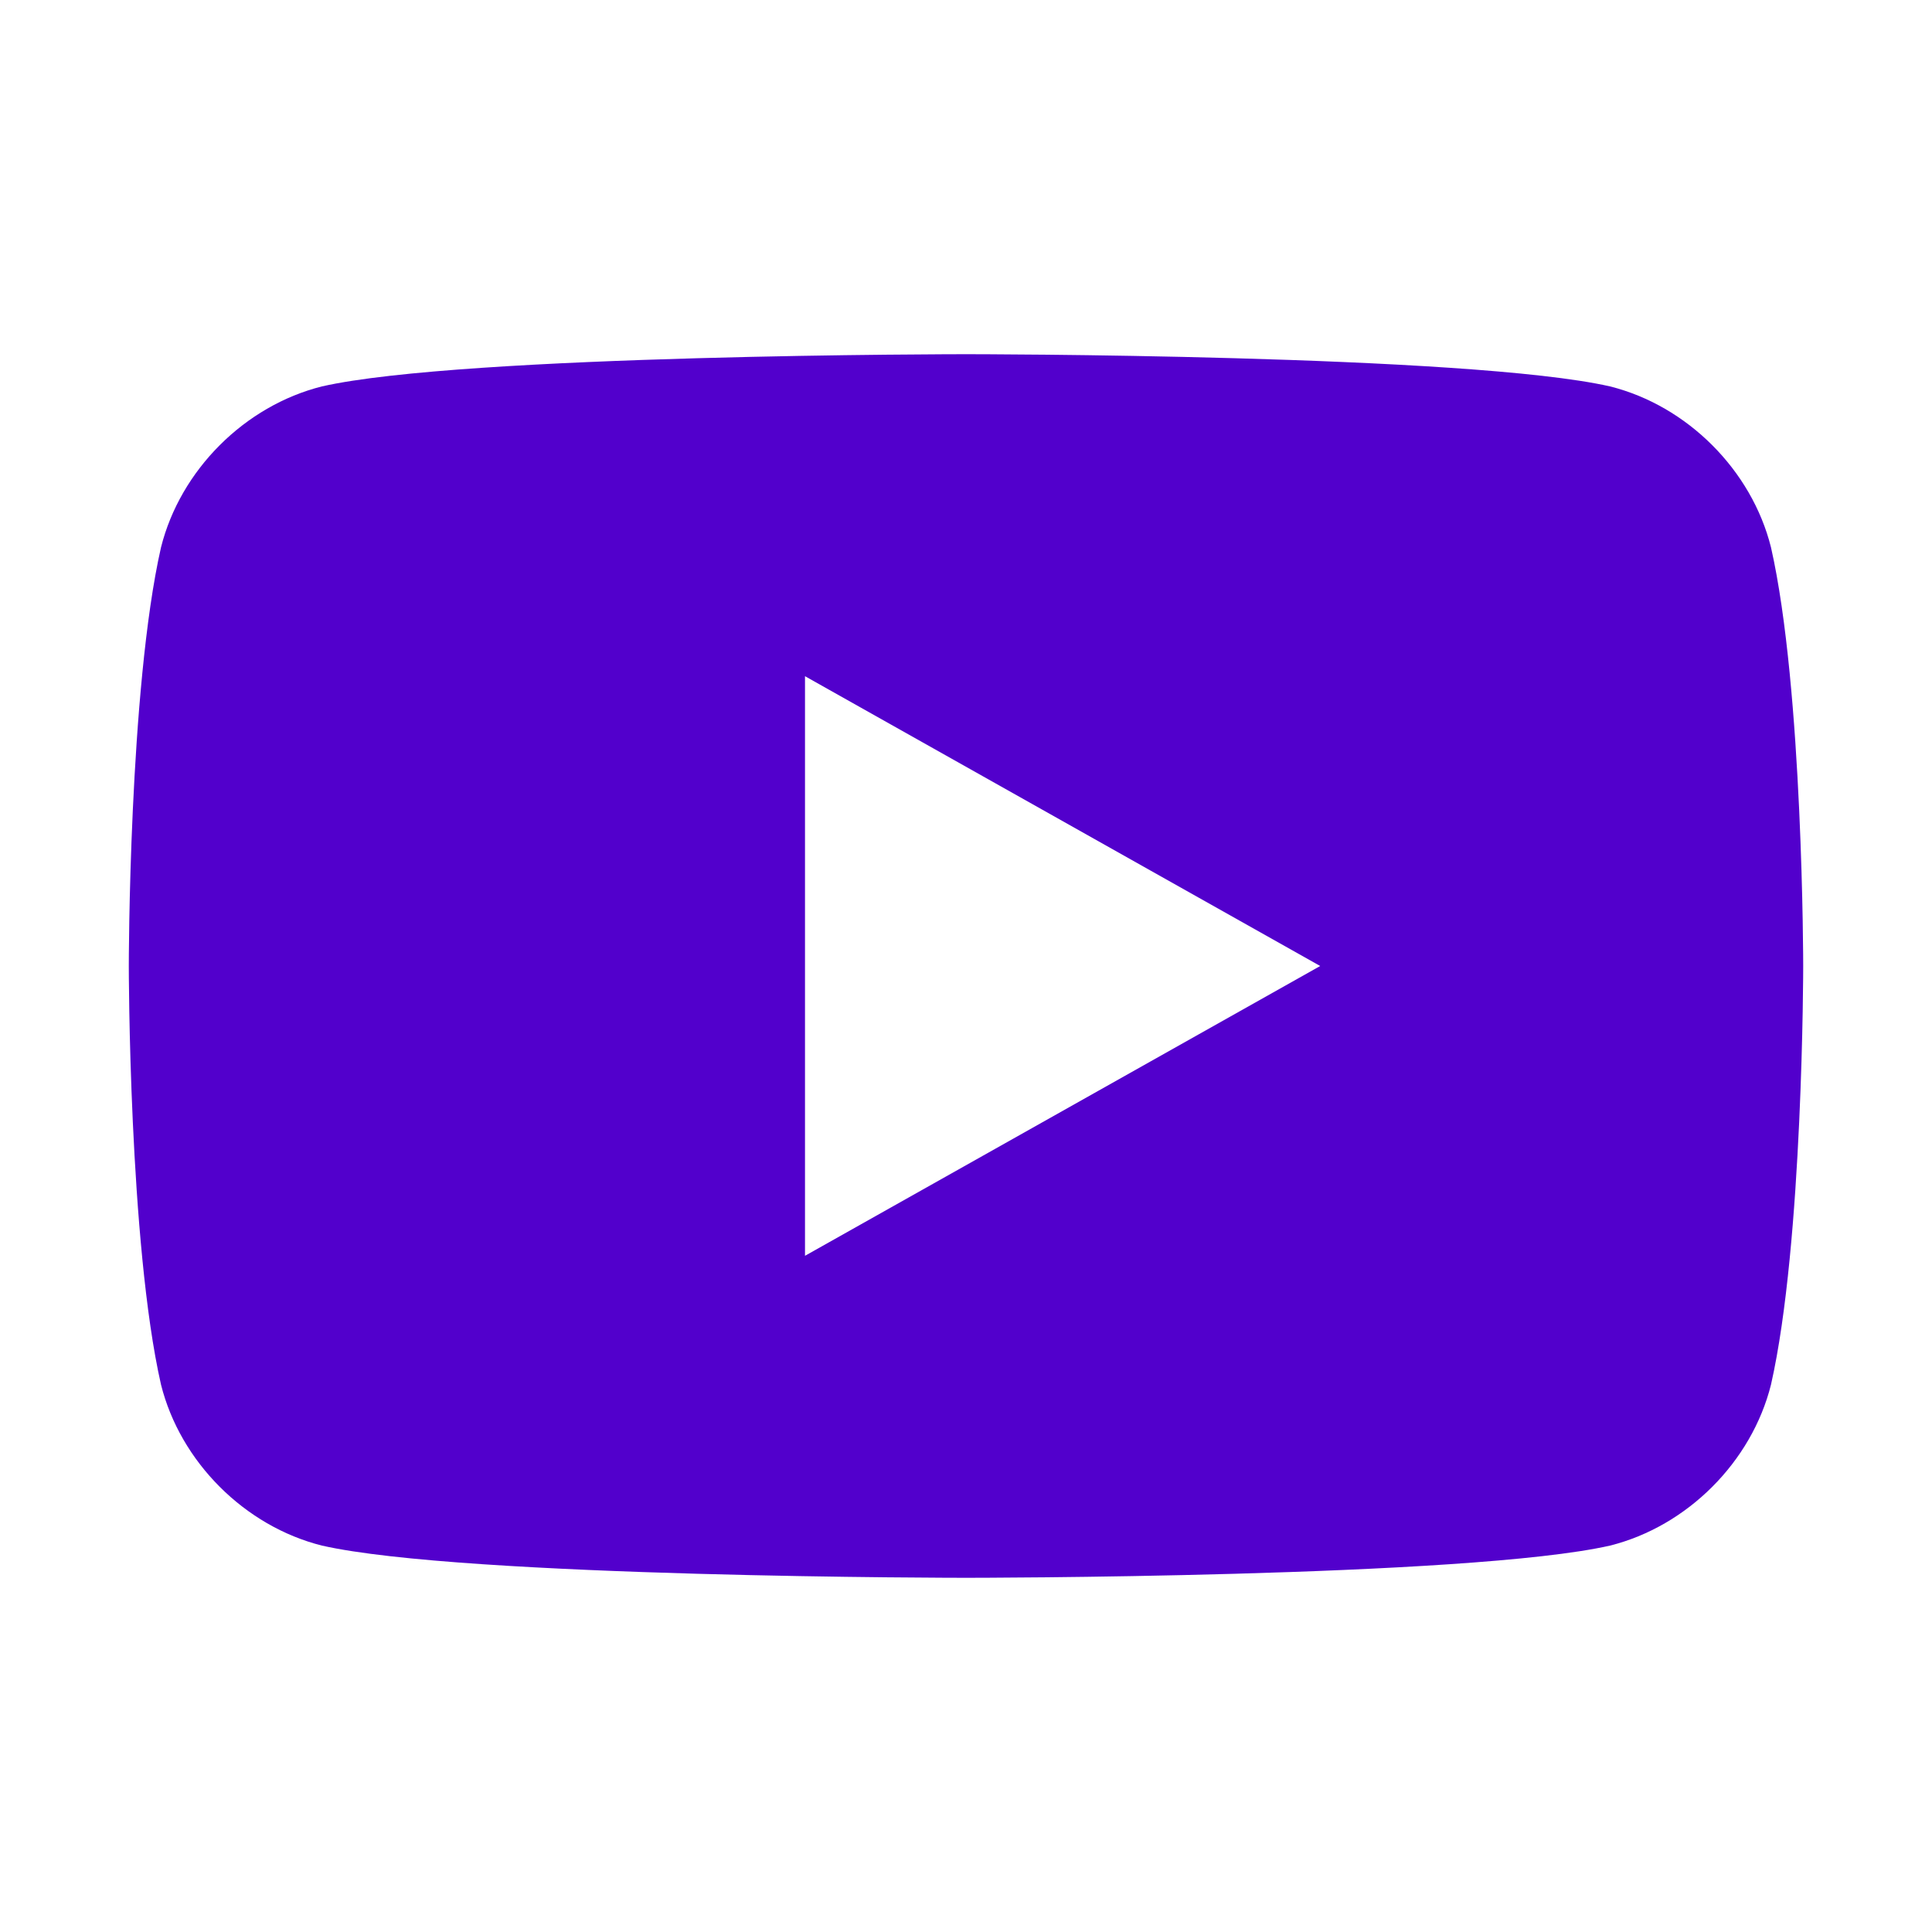
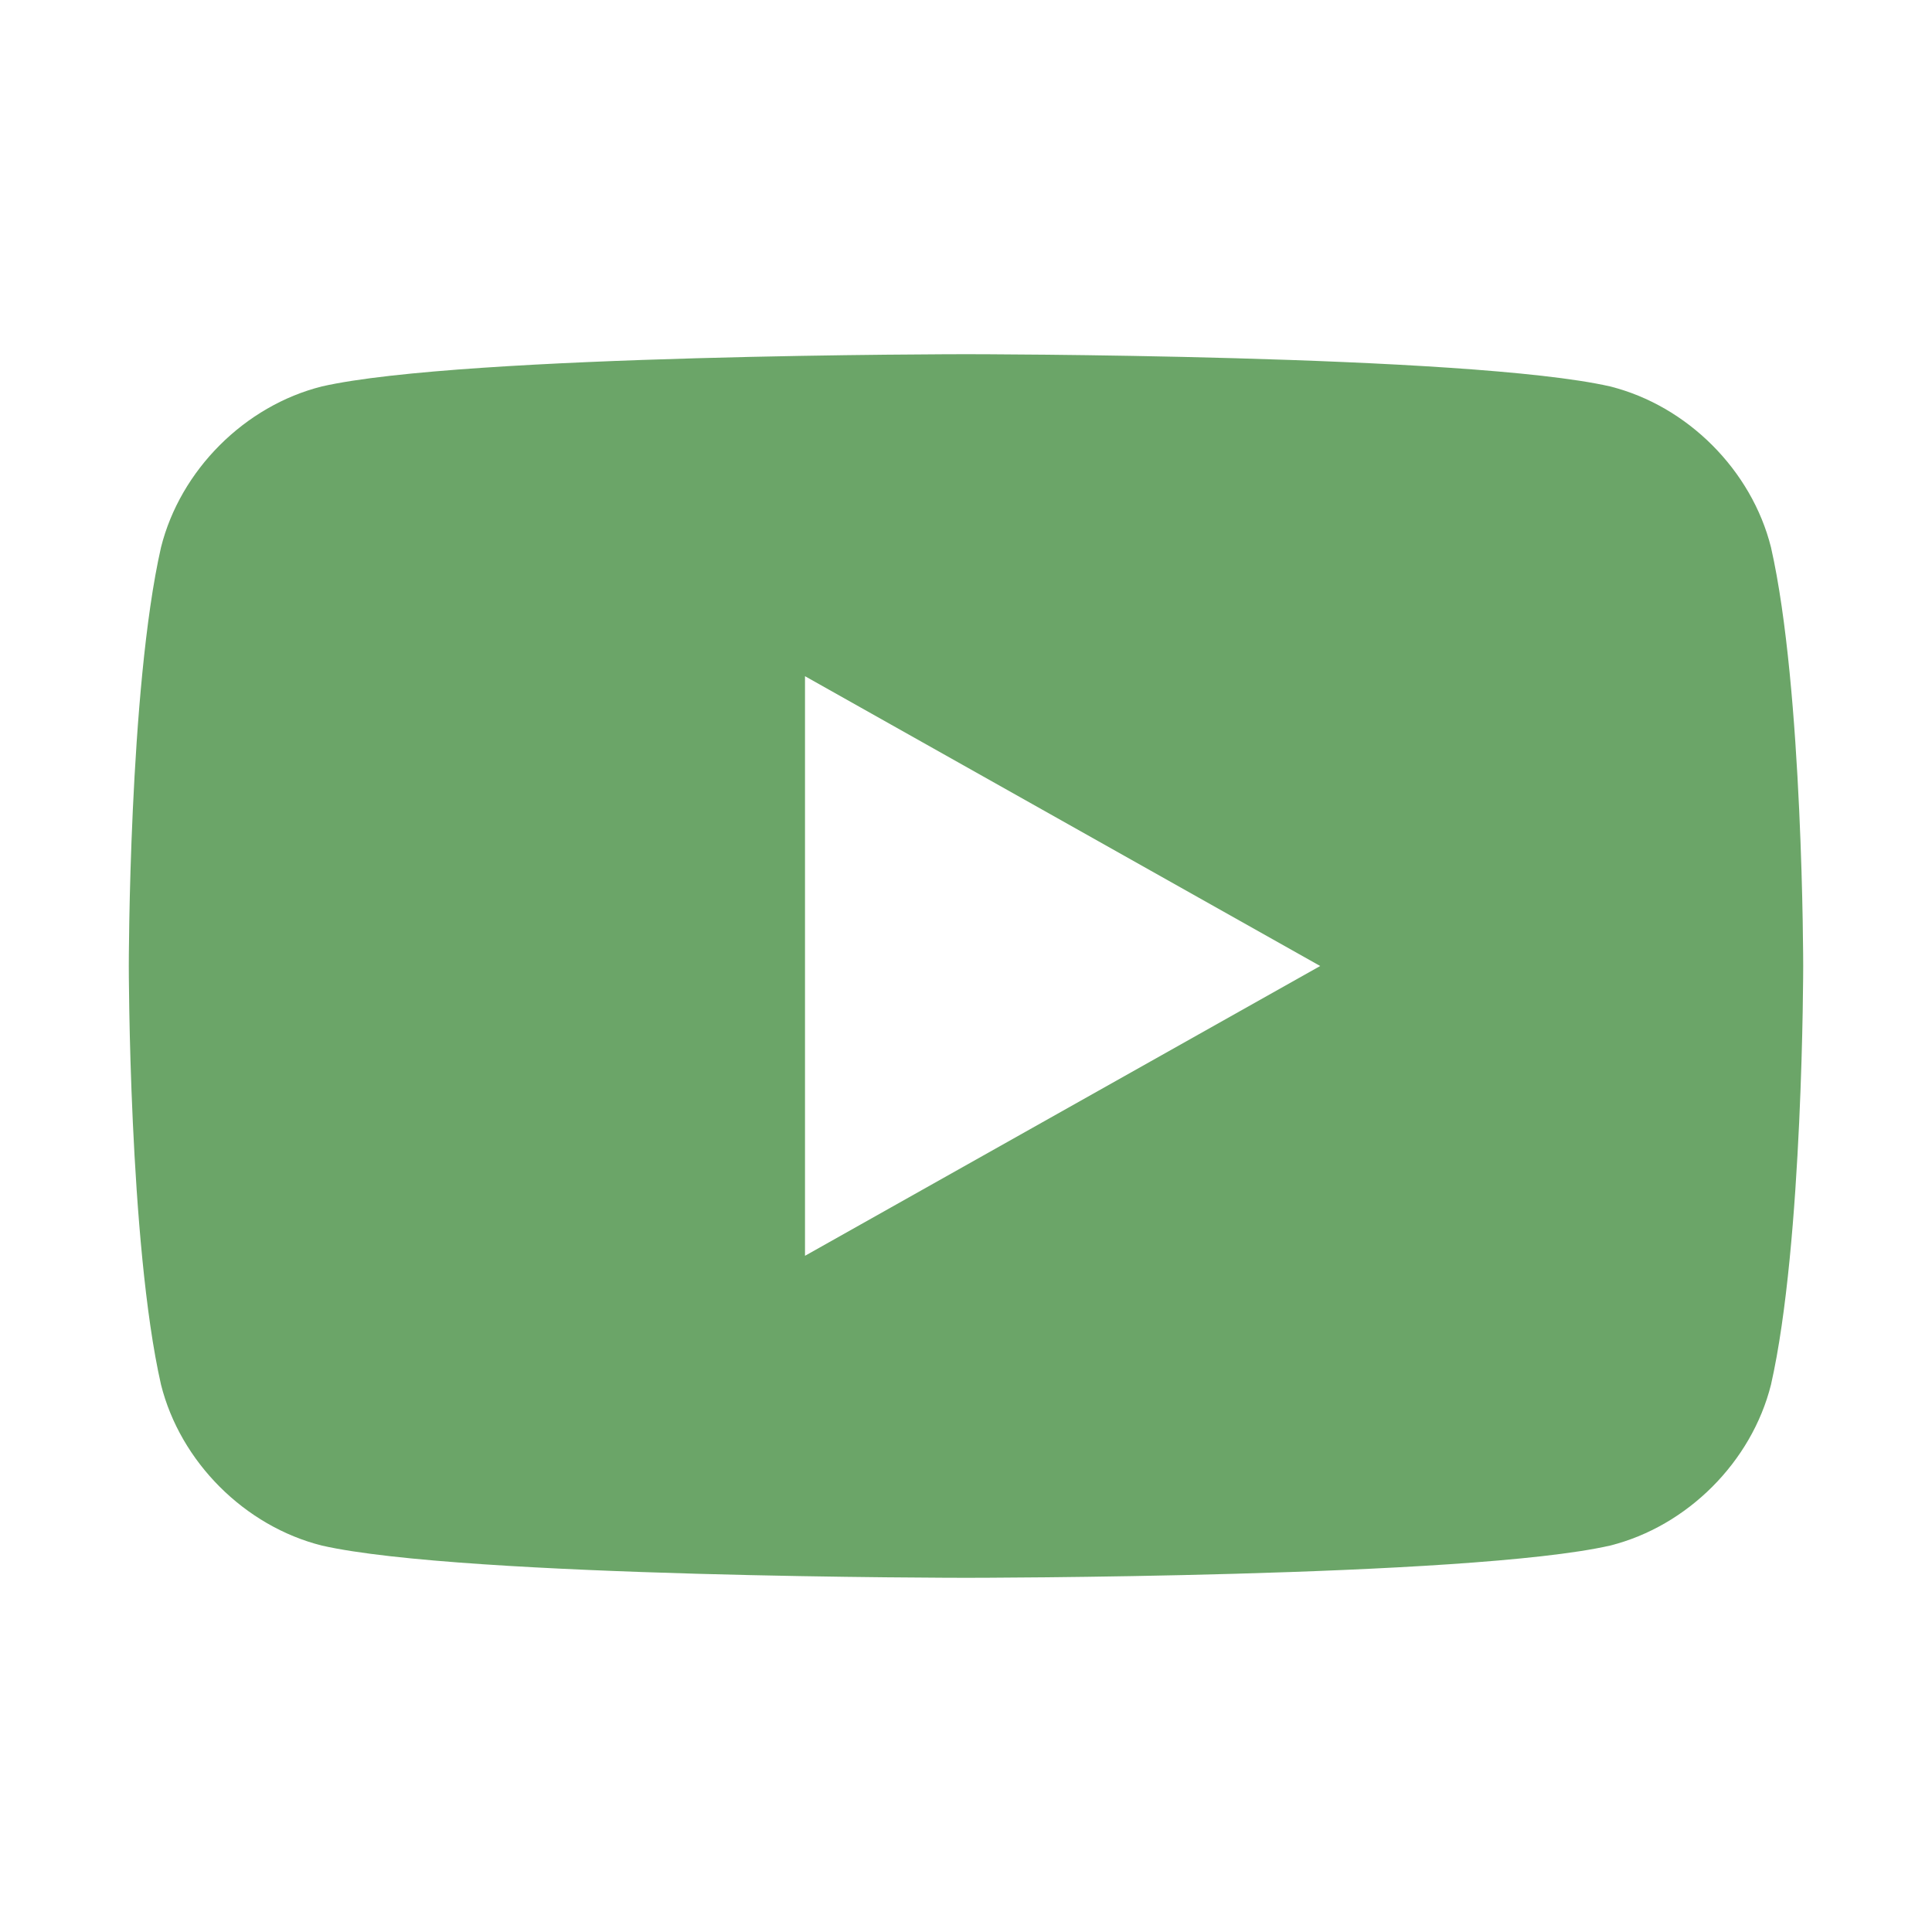
<svg xmlns="http://www.w3.org/2000/svg" width="30px" height="30px" viewBox="0 0 30 30" version="1.1">
-   <path fill="#5200CC" d="M27.5,8.5c-0.3-1.2-1.3-2.2-2.5-2.5C22.8,5.5,15,5.5,15,5.5s-7.8,0-10,0.5 C3.8,6.3,2.8,7.3,2.5,8.5C2,10.7,2,15,2,15s0,4.3,0.5,6.5c0.3,1.2,1.3,2.2,2.5,2.5C7.2,24.5,15,24.5,15,24.5 s7.8,0,10-0.5c1.2-0.3,2.2-1.3,2.5-2.5C28,19.3,28,15,28,15S28,10.7,27.5,8.5z M12.5,19.5v-9l8,4.5L12.5,19.5z" />
+   <path fill="#6ba568" d="M27.5,8.5c-0.3-1.2-1.3-2.2-2.5-2.5C22.8,5.5,15,5.5,15,5.5s-7.8,0-10,0.5 C3.8,6.3,2.8,7.3,2.5,8.5C2,10.7,2,15,2,15s0,4.3,0.5,6.5c0.3,1.2,1.3,2.2,2.5,2.5C7.2,24.5,15,24.5,15,24.5 s7.8,0,10-0.5c1.2-0.3,2.2-1.3,2.5-2.5C28,19.3,28,15,28,15S28,10.7,27.5,8.5z M12.5,19.5v-9l8,4.5L12.5,19.5z" />
</svg>
